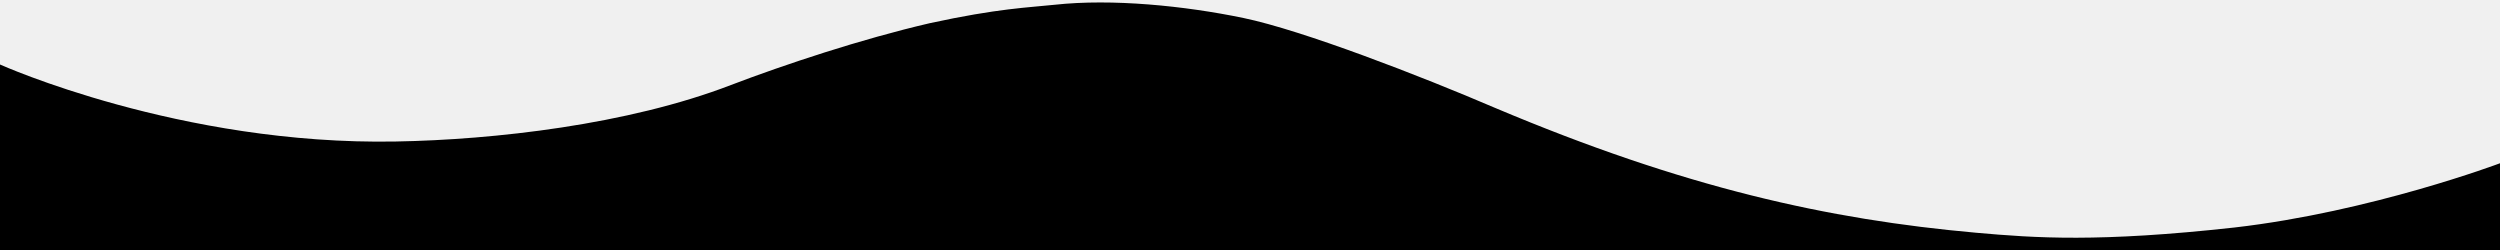
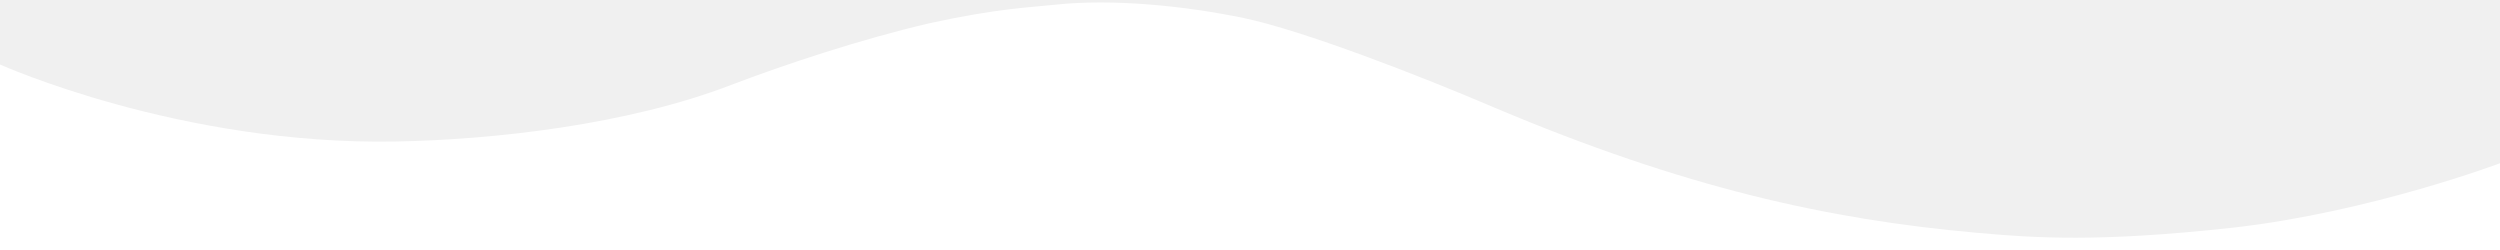
<svg xmlns="http://www.w3.org/2000/svg" viewBox="0 0 1000 100" preserveAspectRatio="none">
-   <path class="elementor-shape-fill" d="M790.5,93.1c-59.3-5.3-116.8-18-192.6-50c-29.6-12.7-76.9-31-100.5-35.9c-23.6-4.9-52.6-7.8-75.5-5.3  c-10.2,1.1-22.6,1.4-50.1,7.4c-27.2,6.3-58.2,16.6-79.4,24.7c-41.3,15.9-94.9,21.9-134,22.6C72,58.2,0,25.8,0,25.8V100h1000V65.3  c0,0-51.5,19.4-106.2,25.7C839.5,97,814.1,95.2,790.5,93.1z" />
+   <path class="elementor-shape-fill" fill="#fff" d="M790.5,93.1c-59.3-5.3-116.8-18-192.6-50c-29.6-12.7-76.9-31-100.5-35.9c-23.6-4.9-52.6-7.8-75.5-5.3  c-10.2,1.1-22.6,1.4-50.1,7.4c-27.2,6.3-58.2,16.6-79.4,24.7c-41.3,15.9-94.9,21.9-134,22.6C72,58.2,0,25.8,0,25.8V100h1000V65.3  c0,0-51.5,19.4-106.2,25.7C839.5,97,814.1,95.2,790.5,93.1z" />
</svg>
